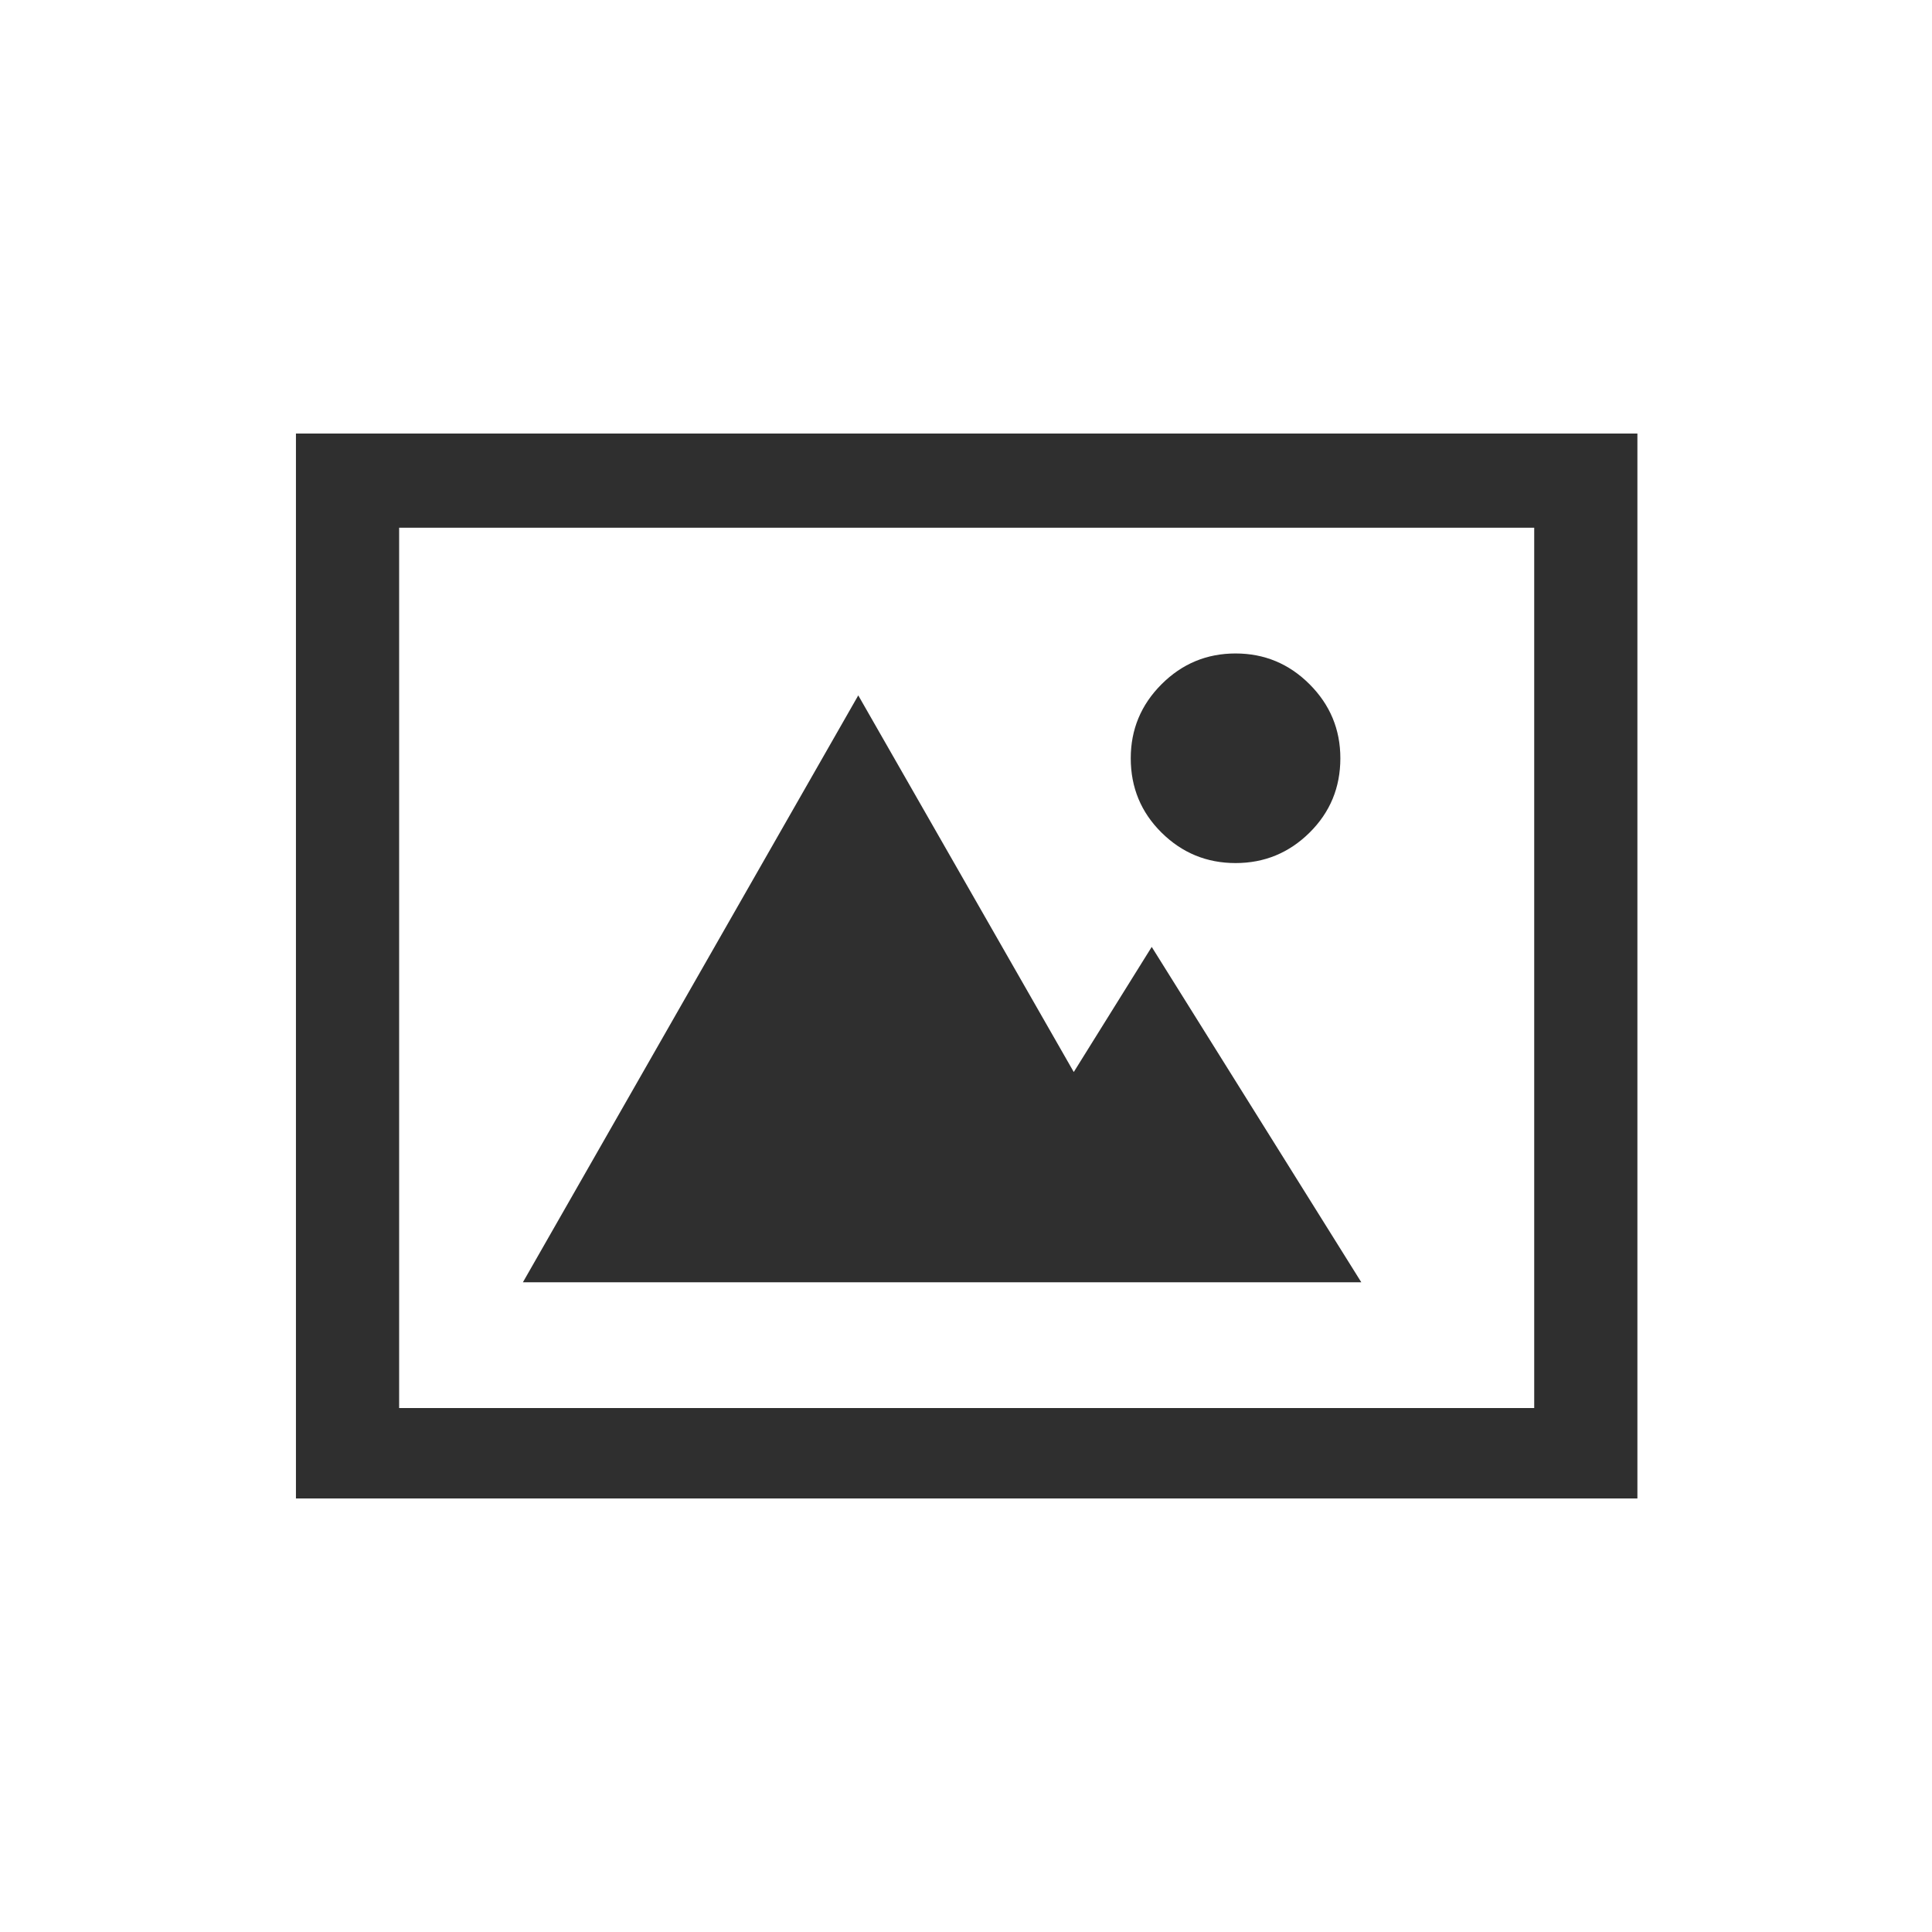
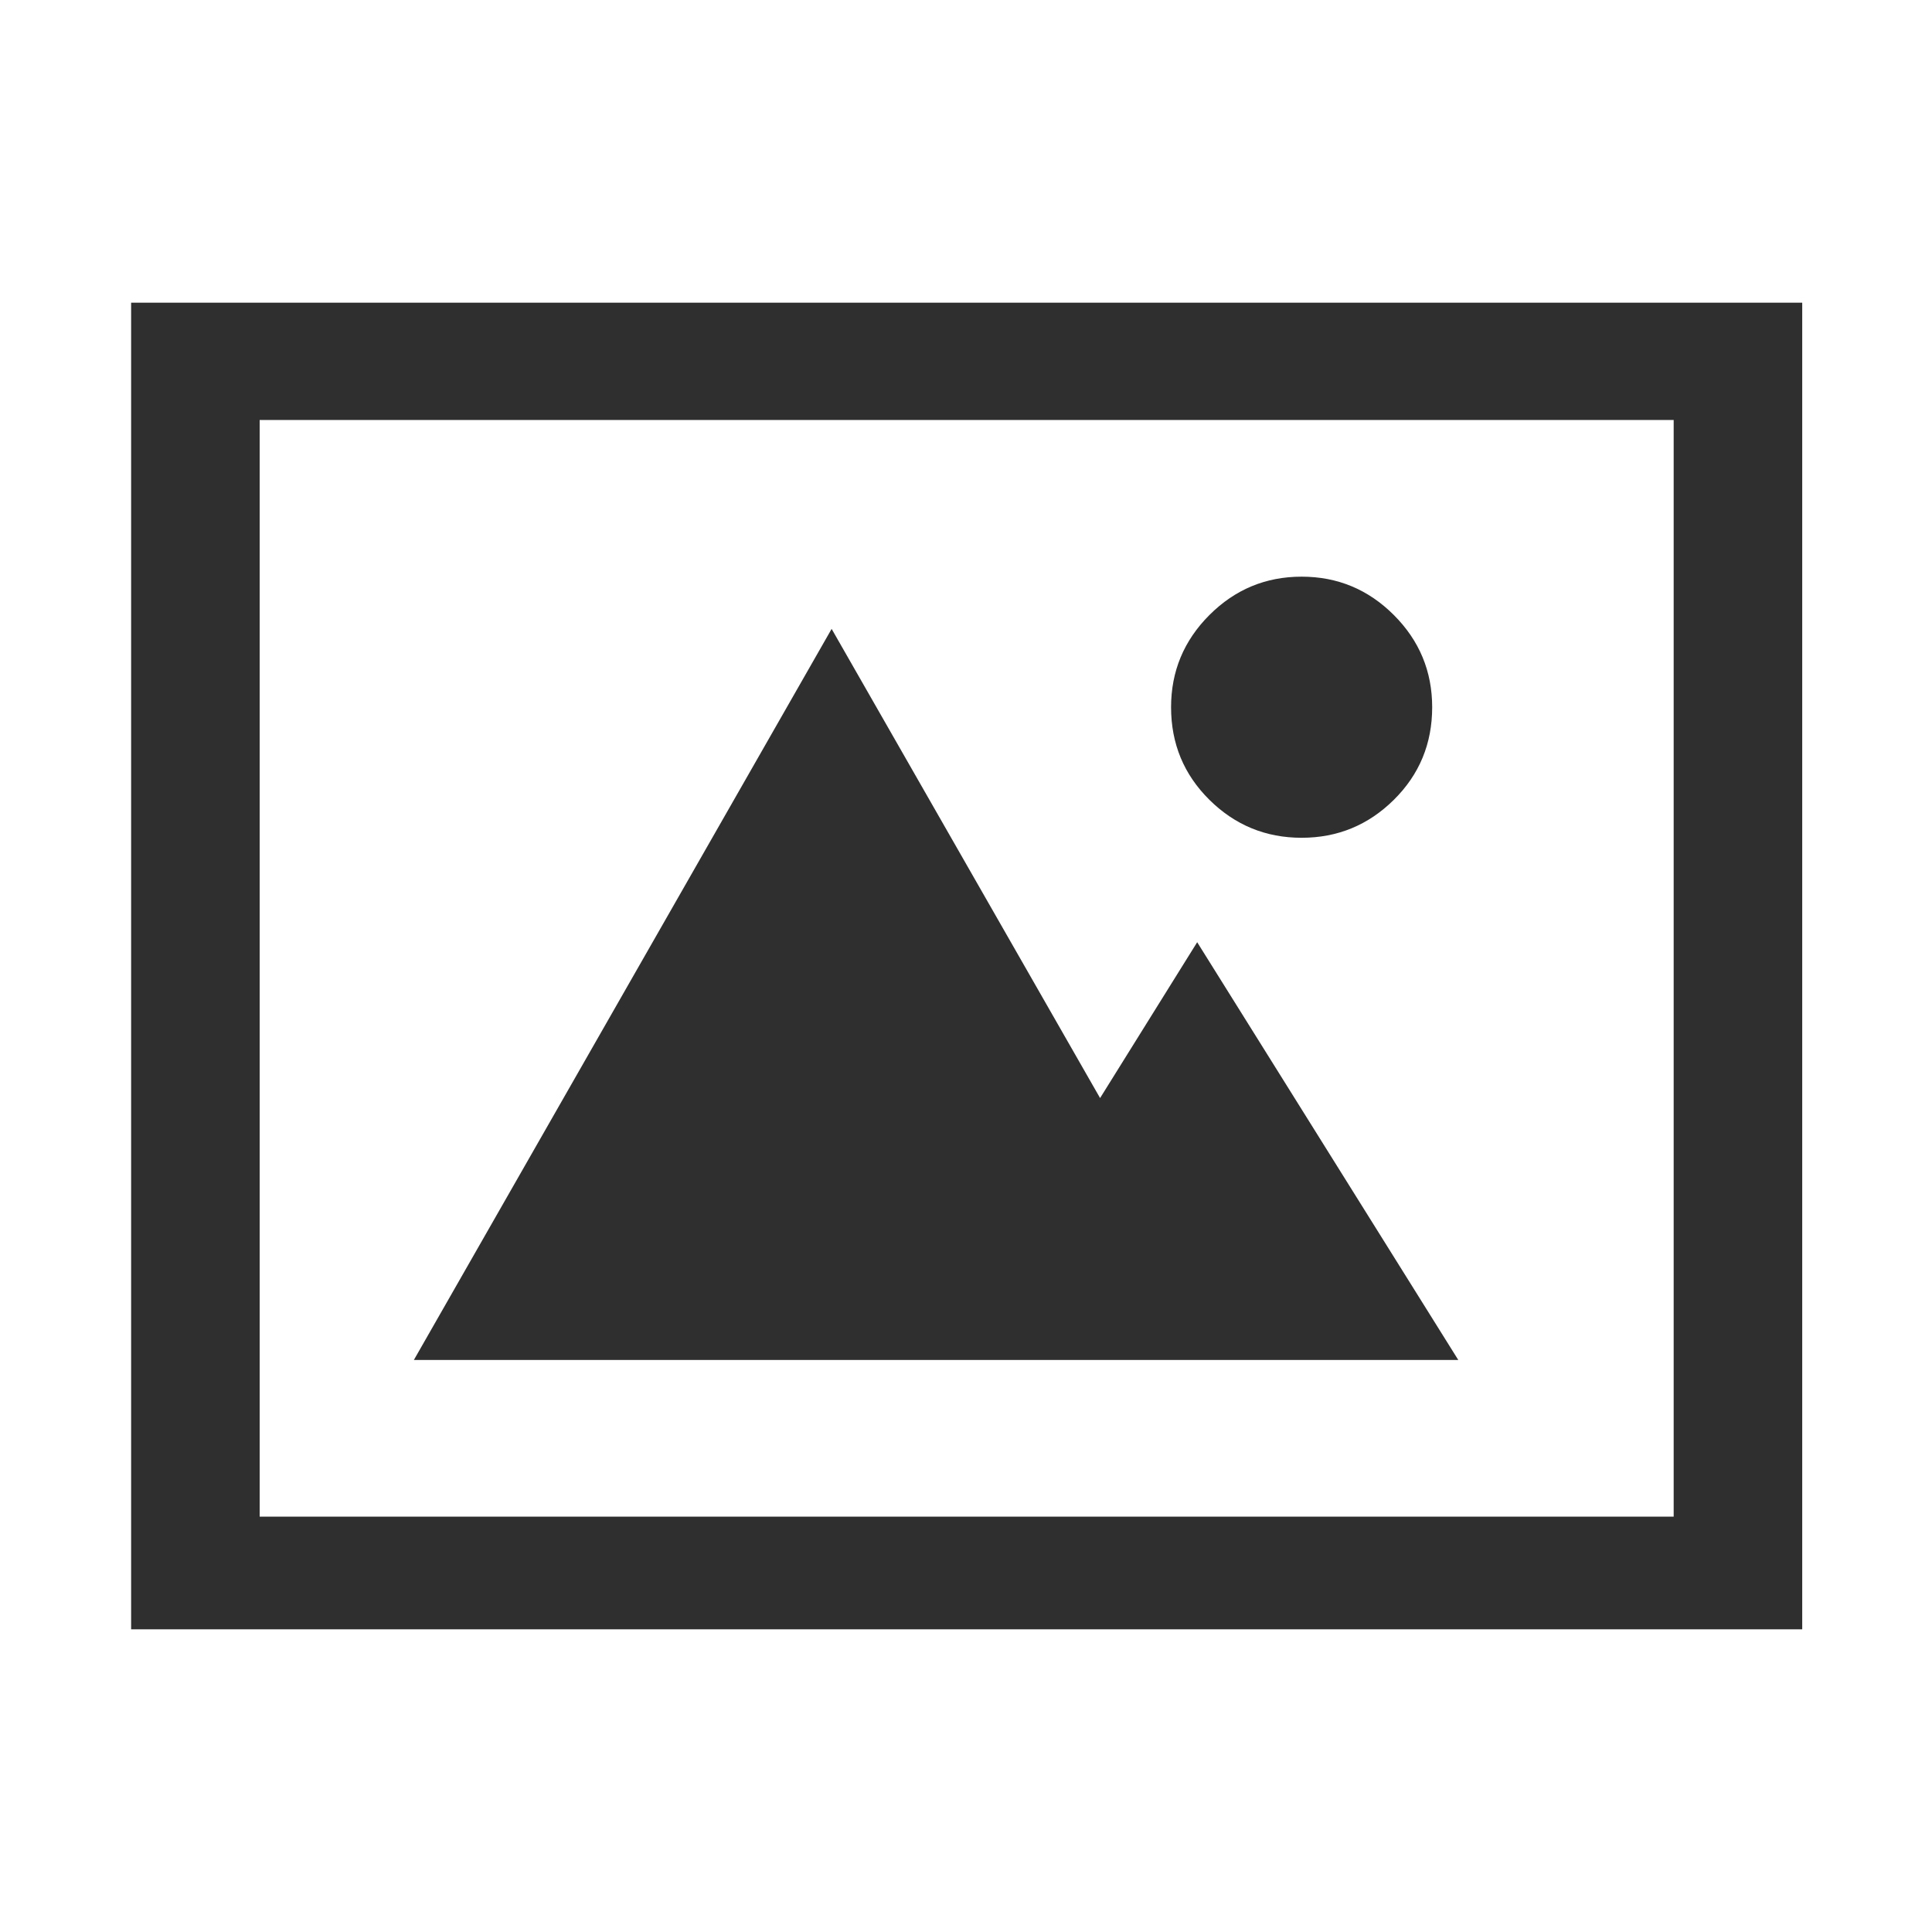
<svg xmlns="http://www.w3.org/2000/svg" width="1024px" height="1024px" viewBox="0 0 1024 1024" version="1.1">
  <defs />
  <g id="Page-1" stroke="none" stroke-width="1" fill="none" fill-rule="evenodd">
    <g id="image" fill="#2F2F2F">
-       <path d="M867.857,229.788 L867.857,794.212 L156.857,794.212 L156.857,229.788 L867.857,229.788 Z M211.549,279.694 L211.549,746.288 L813.164,746.288 L813.164,279.694 L211.549,279.694 Z M569.119,568.191 L610.432,501.882 L721.525,679.632 L277.15,679.632 L454.9,368.569 L569.119,568.191 Z M654.869,457.444 C639.594,457.444 626.517,452.063 615.639,441.301 C604.761,430.539 599.322,417.404 599.322,401.898 C599.322,386.622 604.761,373.546 615.639,362.668 C626.517,351.79 639.594,346.351 654.869,346.351 C670.145,346.351 683.221,351.79 694.099,362.668 C704.977,373.546 710.416,386.622 710.416,401.898 C710.416,417.404 704.977,430.539 694.099,441.301 C683.221,452.063 670.145,457.444 654.869,457.444 L654.869,457.444 Z" />
+       <path d="M955.214,160.439 L955.214,863.561 L69.499,863.561 L69.499,160.439 L955.214,160.439 Z M137.631,222.61 L137.631,803.86 L887.082,803.86 L887.082,222.61 L137.631,222.61 Z M583.067,581.999 L634.532,499.396 L772.925,720.824 L219.353,720.824 L440.781,333.324 L583.067,581.999 Z M689.889,444.038 C670.86,444.038 654.57,437.335 641.019,423.928 C627.468,410.521 620.692,394.159 620.692,374.842 C620.692,355.813 627.468,339.523 641.019,325.972 C654.57,312.421 670.86,305.645 689.889,305.645 C708.918,305.645 725.208,312.421 738.759,325.972 C752.31,339.523 759.085,355.813 759.085,374.842 C759.085,394.159 752.31,410.521 738.759,423.928 C725.208,437.335 708.918,444.038 689.889,444.038 L689.889,444.038 Z" />
    </g>
  </g>
</svg>
